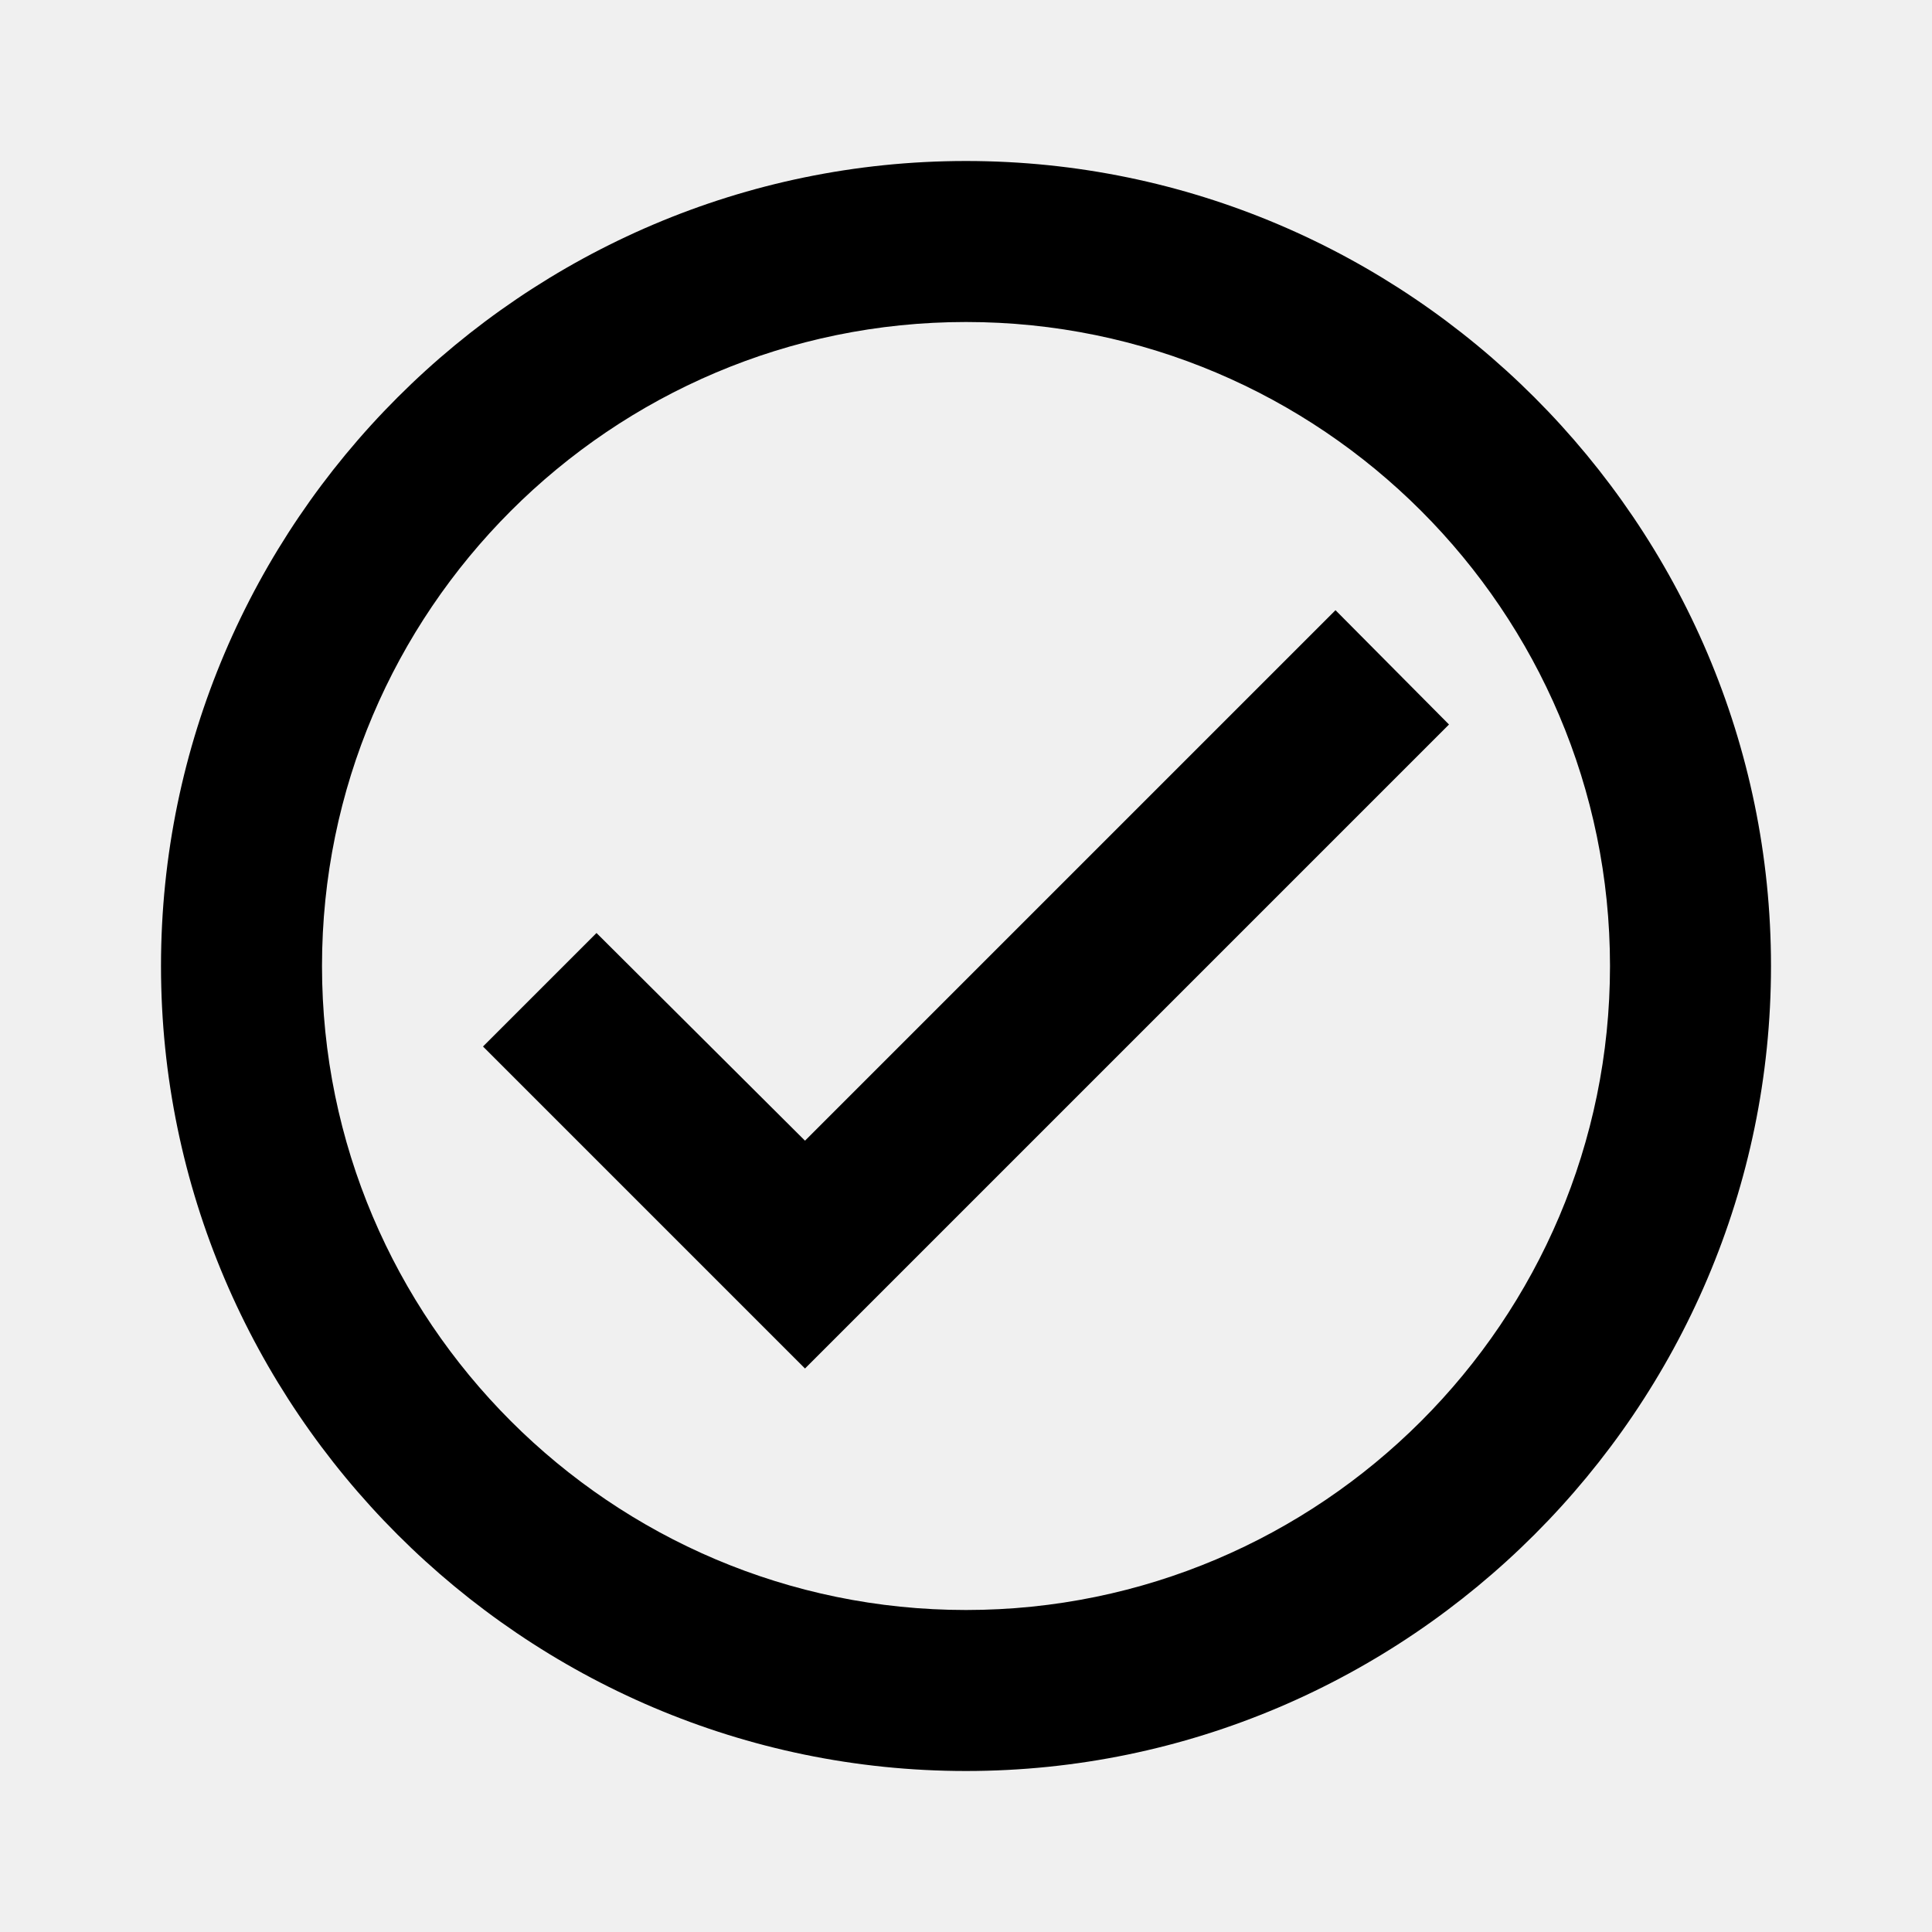
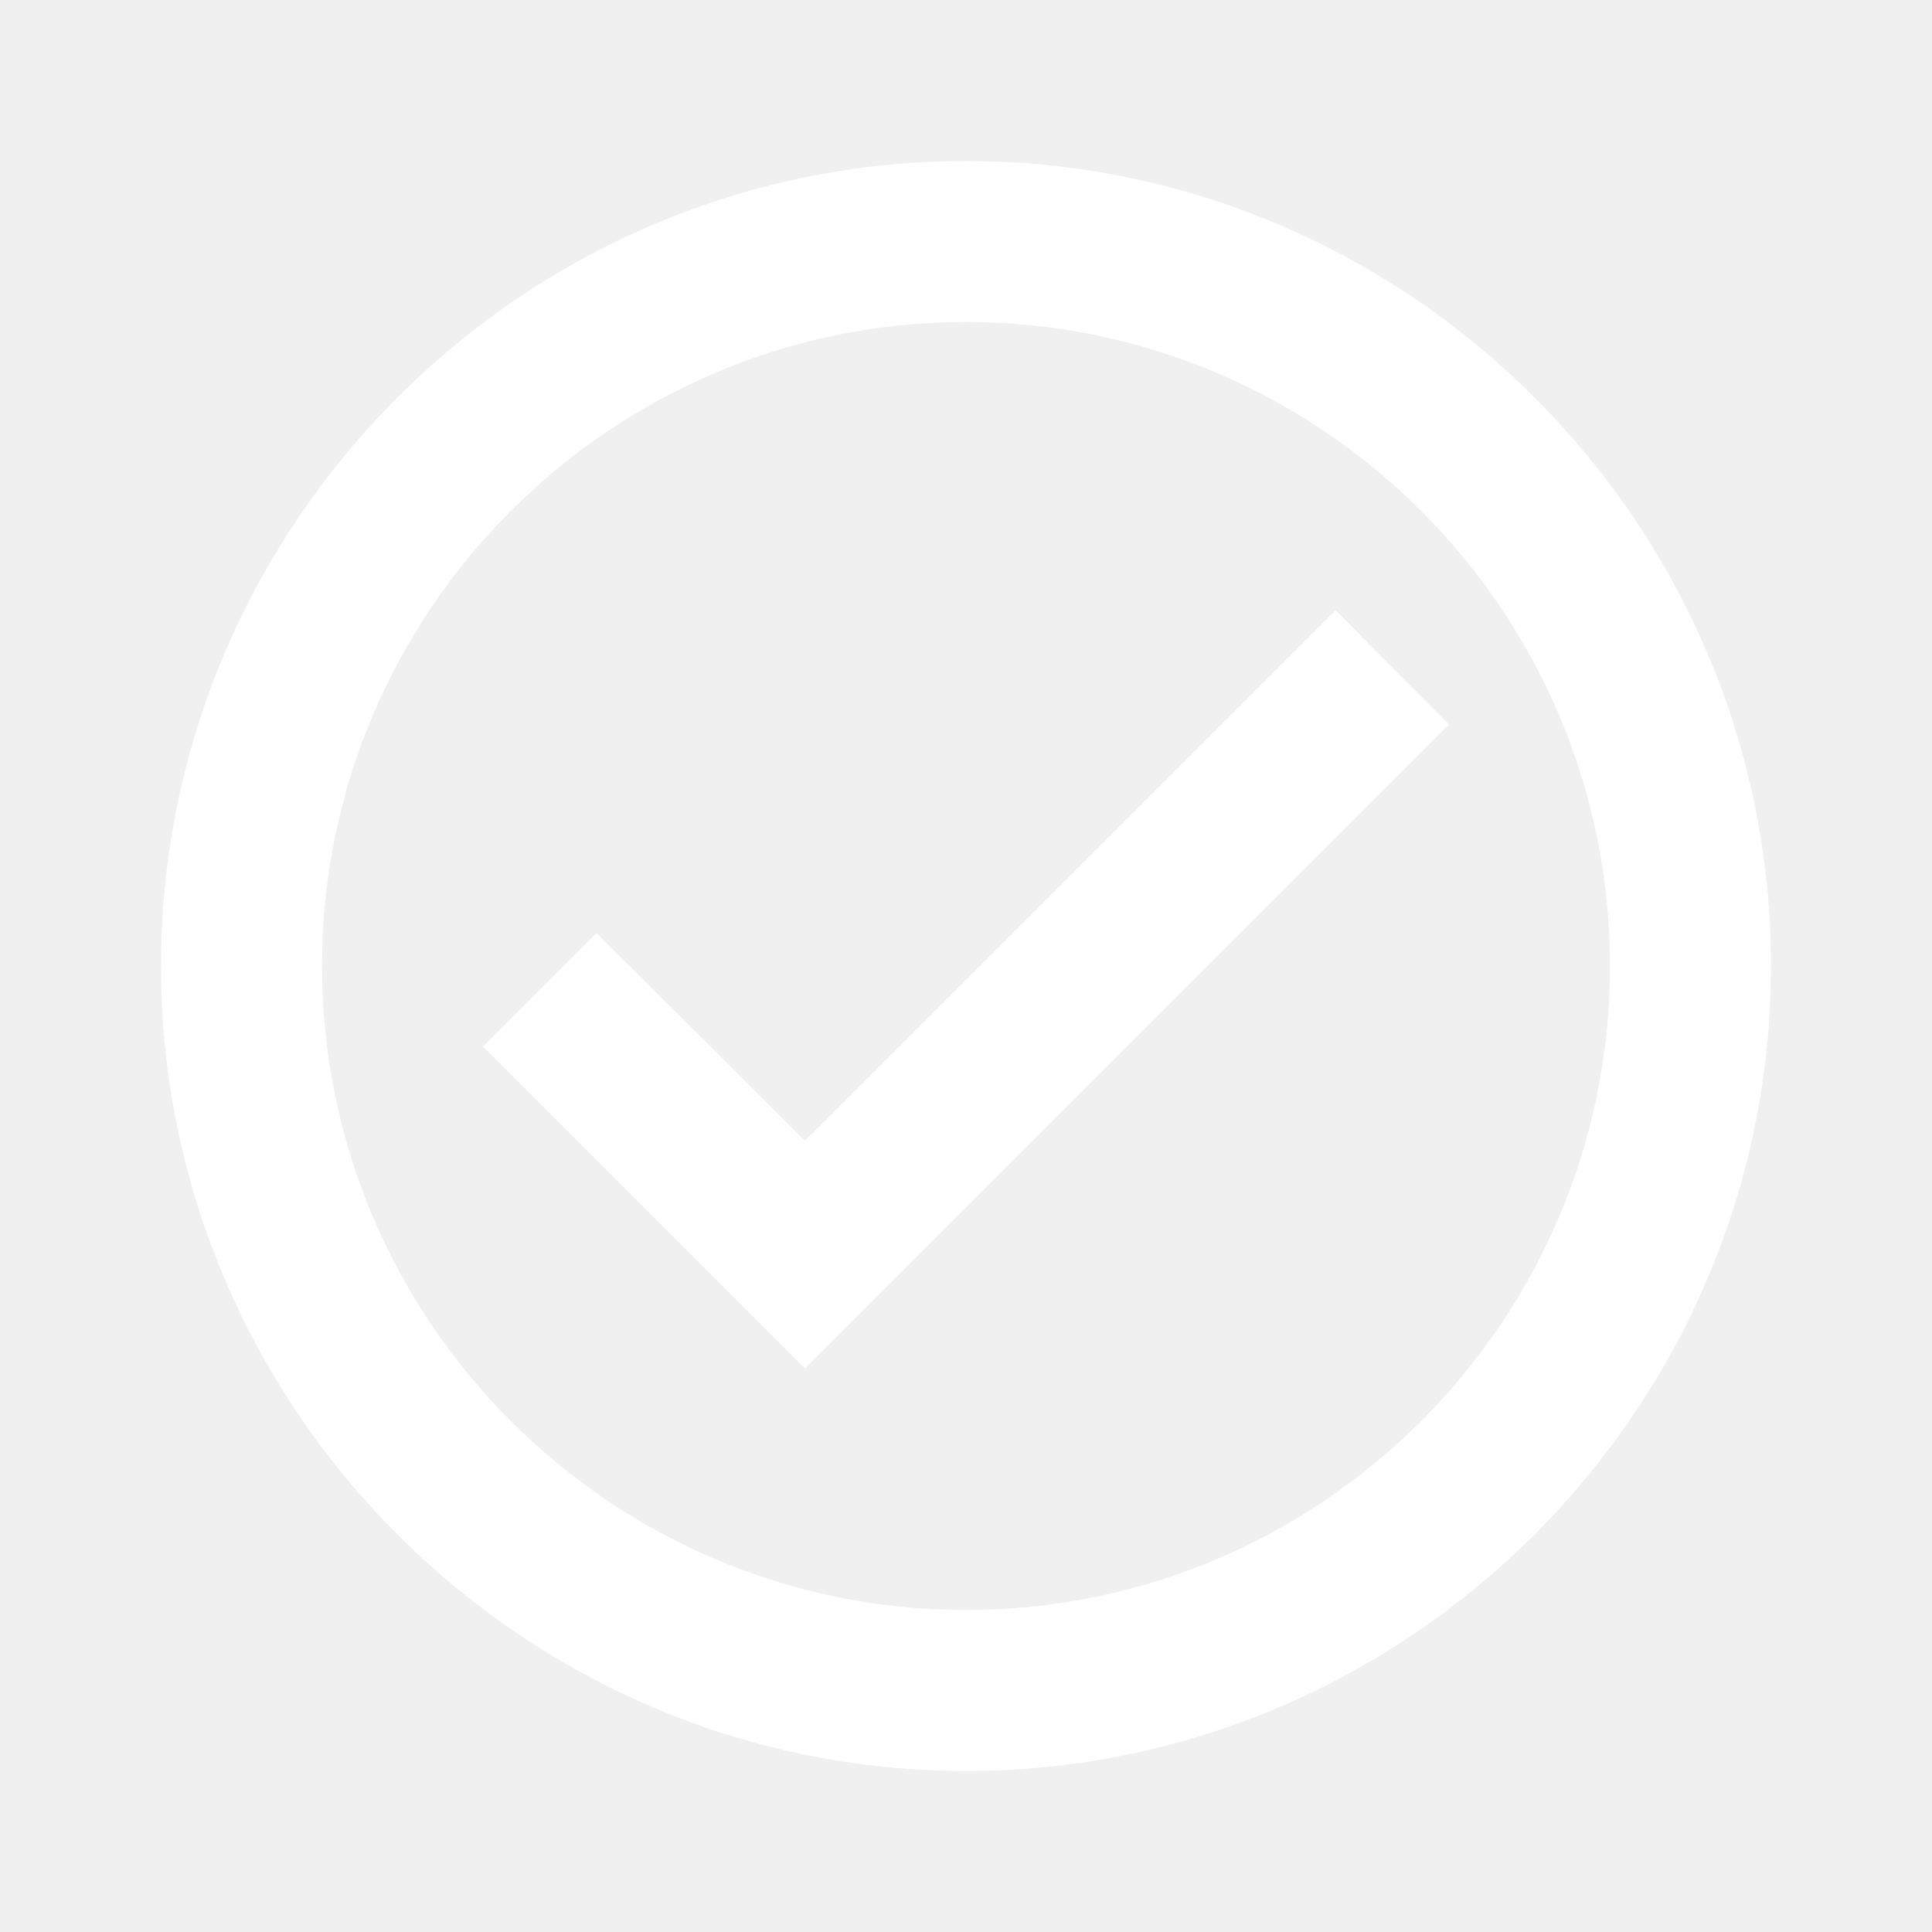
<svg xmlns="http://www.w3.org/2000/svg" id="icon" viewBox="0 0 24 24">
-   <path d="M12 2C6.5 2 2 6.5 2 12S6.5 22 12 22 22 17.5 22 12 17.5 2 12 2M12 20C7.59 20 4 16.41 4 12S7.59 4 12 4 20 7.59 20 12 16.41 20 12 20M16.59 7.58L10 14.17L7.41 11.59L6 13L10 17L18 9L16.59 7.58Z" />
+   <path fill="#ffffff" d="M12 2C6.5 2 2 6.5 2 12S6.5 22 12 22 22 17.5 22 12 17.5 2 12 2M12 20C7.59 20 4 16.41 4 12S7.59 4 12 4 20 7.59 20 12 16.41 20 12 20M16.59 7.58L10 14.17L7.41 11.59L6 13L10 17L18 9L16.59 7.58Z" />
</svg>
